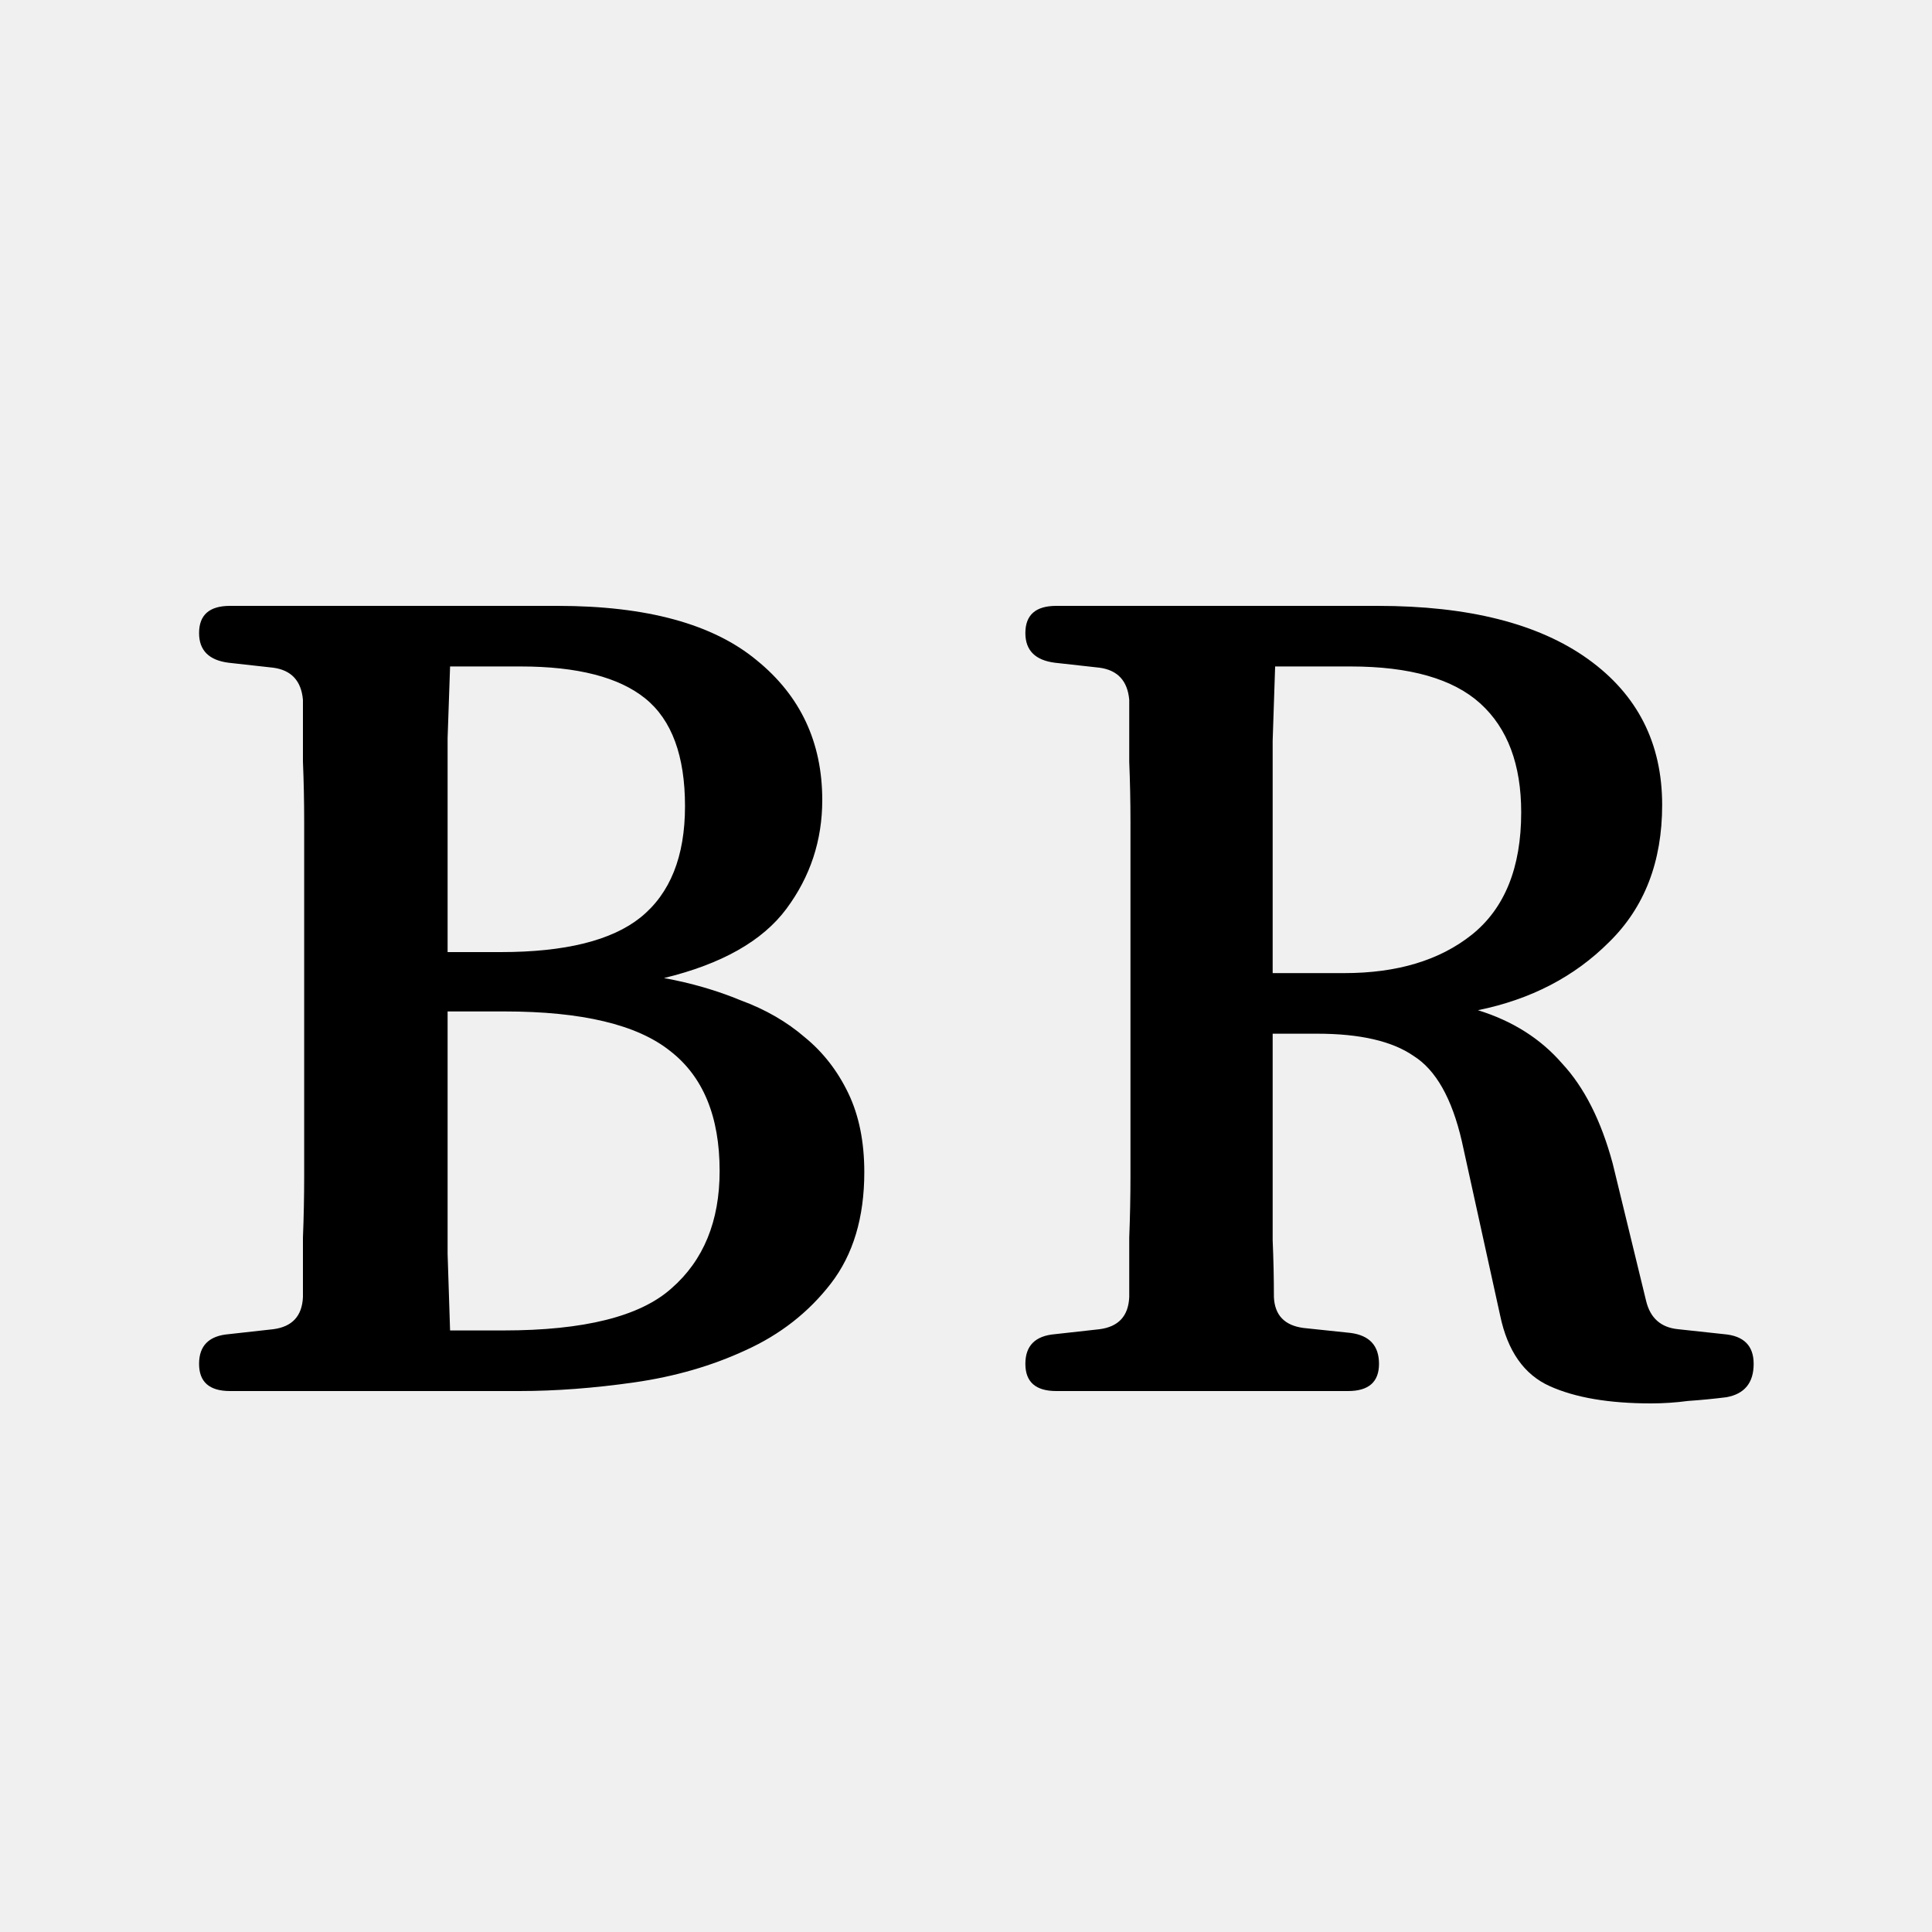
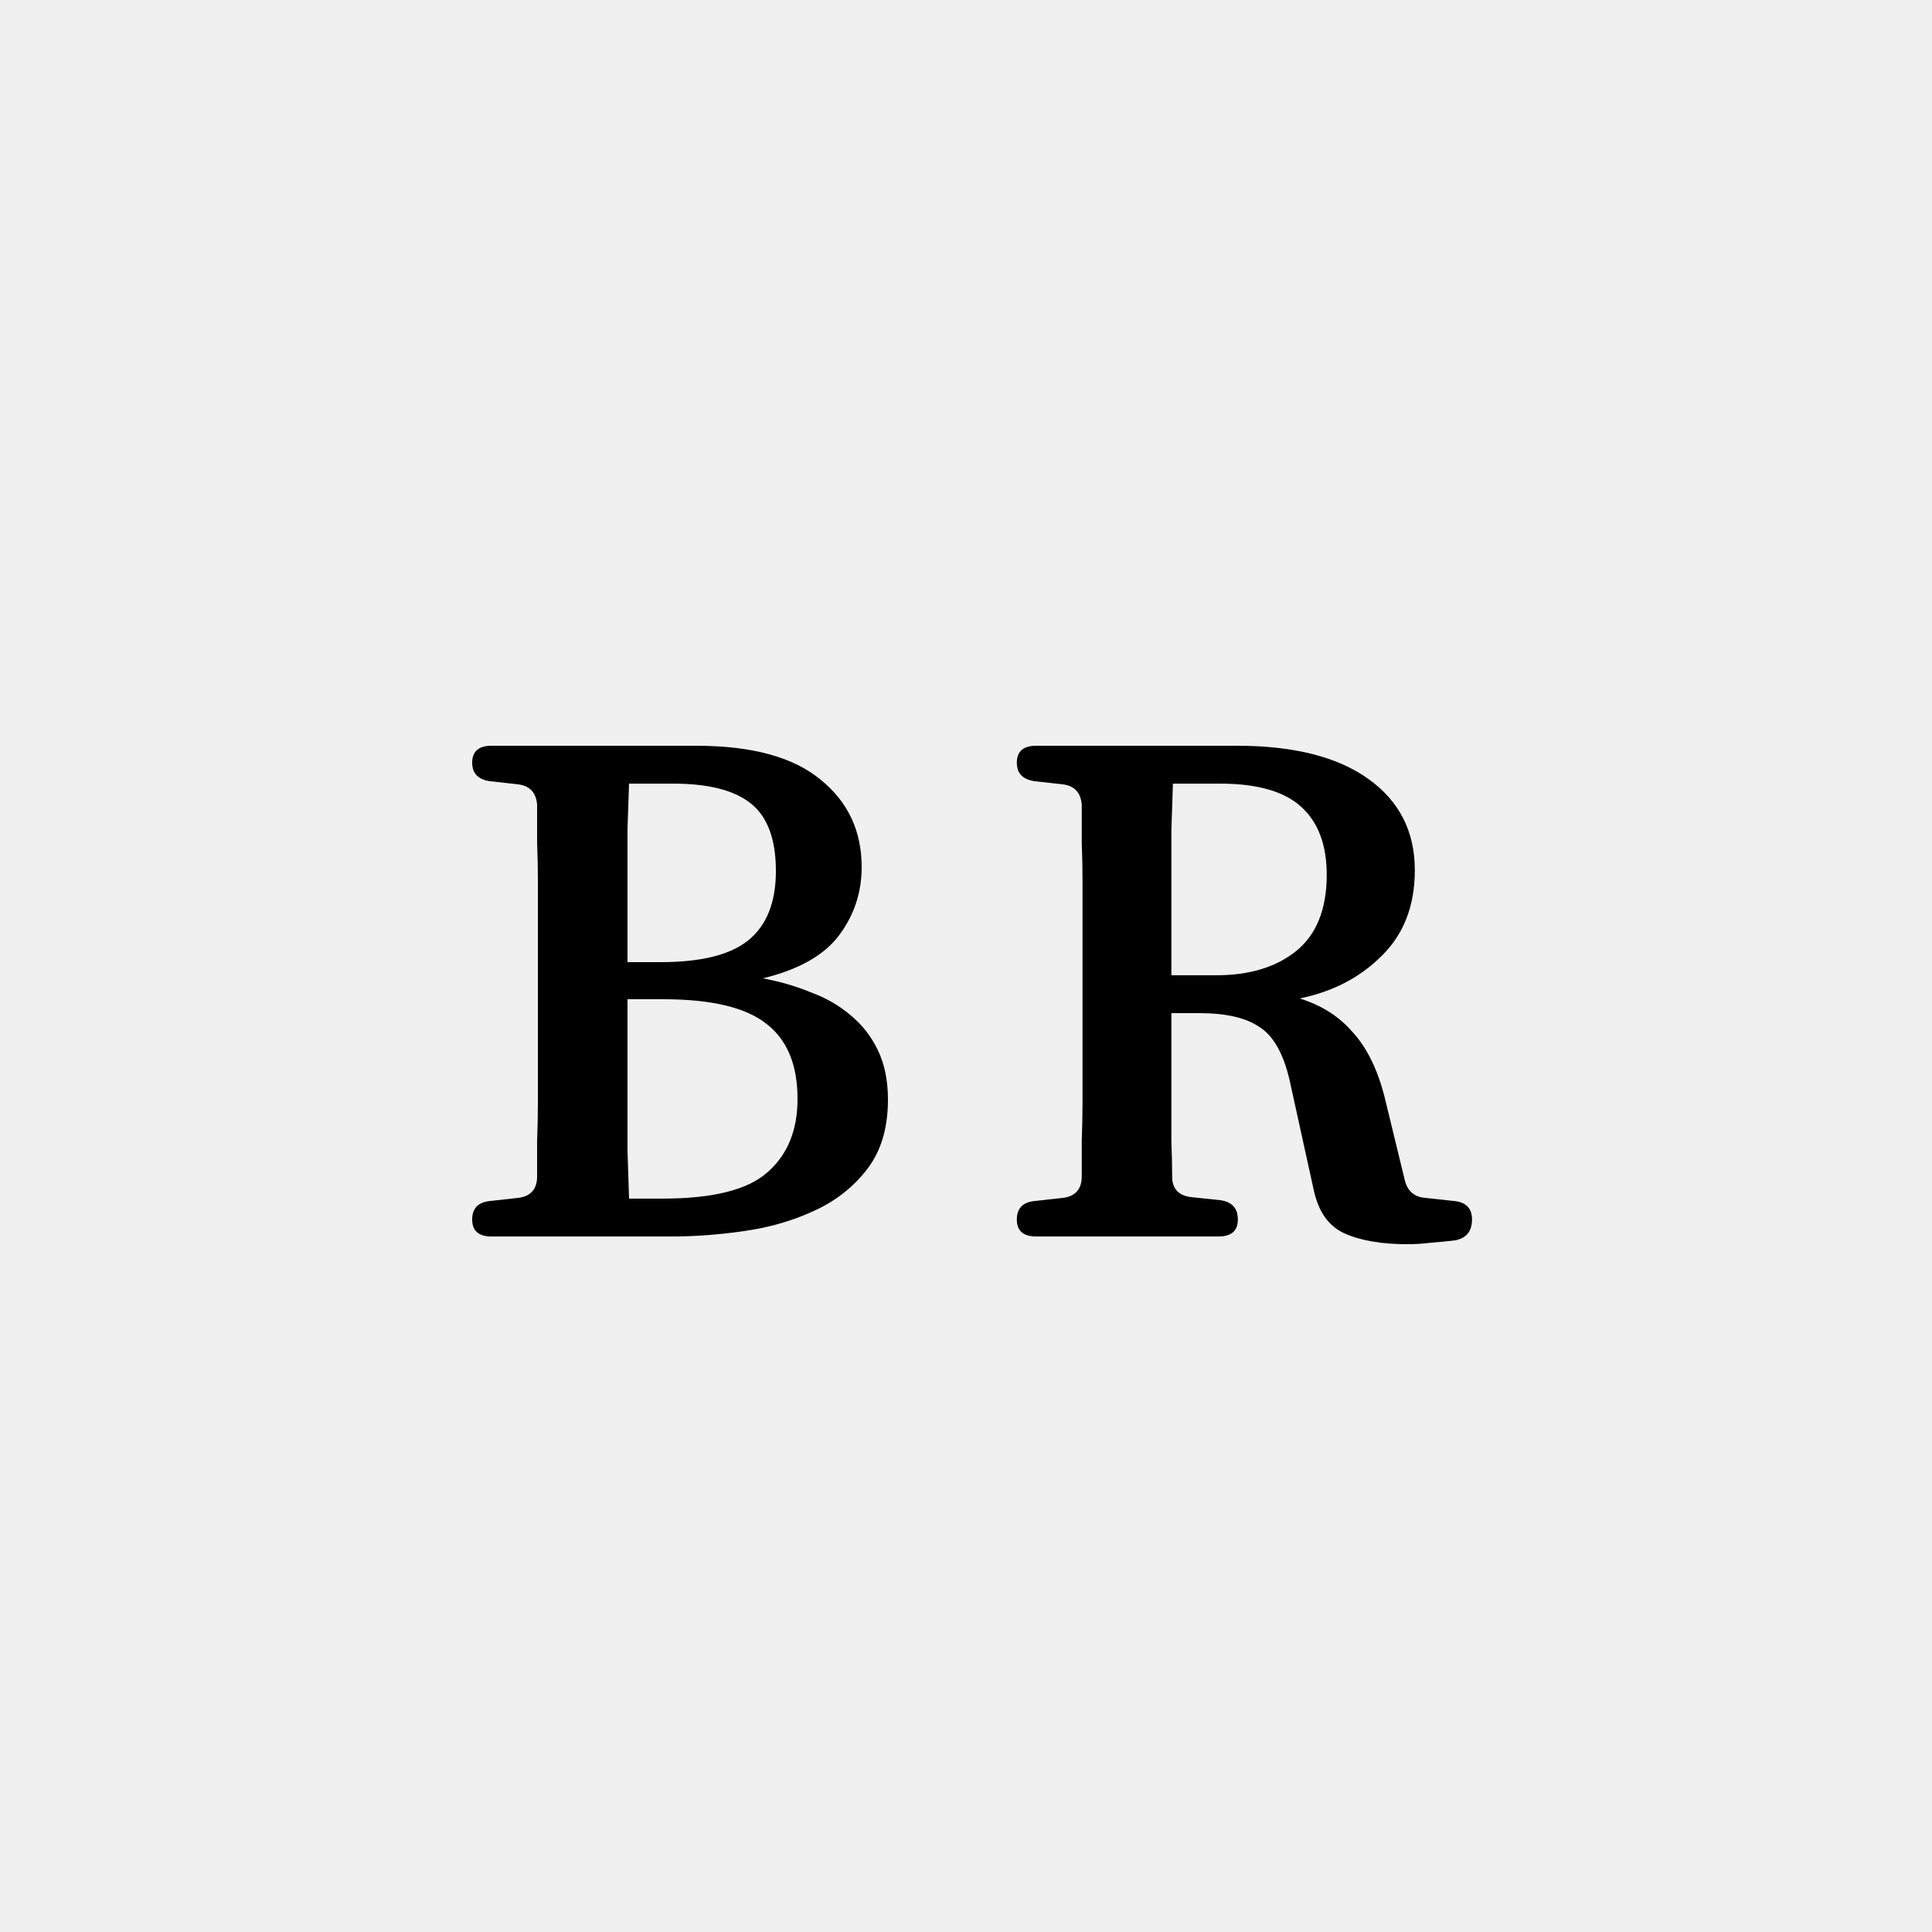
<svg xmlns="http://www.w3.org/2000/svg" width="100" height="100" viewBox="0 0 100 100" fill="none">
-   <g clip-path="url(#clip0_57_69)">
-     <path d="M10.304 32.768C10.304 31.829 10.837 31.36 11.904 31.36H28.864C33.472 31.36 36.907 32.299 39.168 34.176C41.429 36.011 42.56 38.421 42.56 41.408C42.56 43.499 41.941 45.376 40.704 47.04C39.467 48.704 37.355 49.899 34.368 50.624C35.776 50.88 37.099 51.264 38.336 51.776C39.616 52.245 40.725 52.885 41.664 53.696C42.603 54.464 43.349 55.424 43.904 56.576C44.459 57.728 44.736 59.093 44.736 60.672C44.736 63.019 44.16 64.939 43.008 66.432C41.856 67.925 40.384 69.077 38.592 69.888C36.843 70.699 34.923 71.253 32.832 71.552C30.741 71.851 28.757 72 26.88 72H11.904C10.837 72 10.304 71.531 10.304 70.592C10.304 69.653 10.816 69.141 11.84 69.056L14.144 68.8C15.125 68.672 15.637 68.117 15.68 67.136C15.68 66.112 15.68 65.088 15.68 64.064C15.723 62.997 15.744 61.931 15.744 60.864V42.56C15.744 41.493 15.723 40.448 15.68 39.424C15.68 38.357 15.68 37.291 15.68 36.224C15.595 35.243 15.083 34.688 14.144 34.56L11.84 34.304C10.816 34.176 10.304 33.664 10.304 32.768ZM23.296 68.864H26.048C30.229 68.864 33.131 68.139 34.752 66.688C36.416 65.237 37.248 63.211 37.248 60.608C37.248 57.792 36.395 55.723 34.688 54.4C32.981 53.035 30.123 52.352 26.112 52.352H23.168V60.864C23.168 62.229 23.168 63.573 23.168 64.896C23.211 66.219 23.253 67.541 23.296 68.864ZM26.944 34.496H23.296C23.253 35.733 23.211 36.971 23.168 38.208C23.168 39.403 23.168 40.619 23.168 41.856V49.28H25.92C29.248 49.28 31.659 48.683 33.152 47.488C34.688 46.251 35.456 44.331 35.456 41.728C35.456 39.125 34.773 37.269 33.408 36.16C32.043 35.051 29.888 34.496 26.944 34.496ZM85.201 67.328C85.414 68.224 85.969 68.715 86.865 68.8L89.233 69.056C90.257 69.141 90.769 69.653 90.769 70.592C90.769 71.573 90.299 72.149 89.361 72.32C88.678 72.405 88.017 72.469 87.377 72.512C86.737 72.597 86.097 72.64 85.457 72.64C83.281 72.64 81.531 72.341 80.209 71.744C78.886 71.147 78.033 69.931 77.649 68.096L75.665 59.072C75.153 56.853 74.321 55.381 73.169 54.656C72.059 53.888 70.395 53.504 68.177 53.504H65.873V61.12C65.873 62.144 65.873 63.168 65.873 64.192C65.915 65.173 65.937 66.155 65.937 67.136C65.979 68.075 66.491 68.608 67.473 68.736L69.905 68.992C70.886 69.12 71.377 69.653 71.377 70.592C71.377 71.531 70.843 72 69.777 72H54.673C53.606 72 53.073 71.531 53.073 70.592C53.073 69.653 53.585 69.141 54.609 69.056L56.913 68.8C57.894 68.672 58.406 68.117 58.449 67.136C58.449 66.112 58.449 65.088 58.449 64.064C58.491 62.997 58.513 61.931 58.513 60.864V42.56C58.513 41.493 58.491 40.448 58.449 39.424C58.449 38.357 58.449 37.291 58.449 36.224C58.363 35.243 57.851 34.688 56.913 34.56L54.609 34.304C53.585 34.176 53.073 33.664 53.073 32.768C53.073 31.829 53.606 31.36 54.673 31.36H71.313C76.006 31.36 79.633 32.277 82.193 34.112C84.753 35.947 86.033 38.464 86.033 41.664C86.033 44.608 85.115 46.976 83.281 48.768C81.489 50.56 79.227 51.733 76.497 52.288C78.289 52.843 79.739 53.76 80.849 55.04C82.001 56.277 82.875 58.005 83.473 60.224L85.201 67.328ZM65.873 50.368H69.585C72.315 50.368 74.513 49.707 76.177 48.384C77.883 47.019 78.737 44.907 78.737 42.048C78.737 39.573 78.033 37.696 76.625 36.416C75.217 35.136 72.977 34.496 69.905 34.496H66.001C65.958 35.776 65.915 37.056 65.873 38.336C65.873 39.616 65.873 40.917 65.873 42.24V50.368Z" fill="black" />
-   </g>
-   <defs>
-     <clipPath id="clip0_57_69">
-       <rect width="100" height="100" fill="white" />
-     </clipPath>
-   </defs>
+   <path d="M24.44 39.48C24.44 38.893 24.773 38.6 25.44 38.6H36.04C38.92 38.6 41.067 39.187 42.48 40.36C43.893 41.507 44.6 43.013 44.6 44.88C44.6 46.187 44.213 47.36 43.44 48.4C42.667 49.44 41.347 50.187 39.48 50.64C40.36 50.8 41.187 51.04 41.96 51.36C42.76 51.653 43.453 52.053 44.04 52.56C44.627 53.04 45.093 53.64 45.44 54.36C45.787 55.08 45.96 55.933 45.96 56.92C45.96 58.387 45.6 59.587 44.88 60.52C44.16 61.453 43.24 62.173 42.12 62.68C41.027 63.187 39.827 63.533 38.52 63.72C37.213 63.907 35.973 64 34.8 64H25.44C24.773 64 24.44 63.707 24.44 63.12C24.44 62.533 24.76 62.213 25.4 62.16L26.84 62C27.453 61.92 27.773 61.573 27.8 60.96C27.8 60.32 27.8 59.68 27.8 59.04C27.827 58.373 27.84 57.707 27.84 57.04V45.6C27.84 44.933 27.827 44.28 27.8 43.64C27.8 42.973 27.8 42.307 27.8 41.64C27.747 41.027 27.427 40.68 26.84 40.6L25.4 40.44C24.76 40.36 24.44 40.04 24.44 39.48ZM32.56 62.04H34.28C36.893 62.04 38.707 61.587 39.72 60.68C40.76 59.773 41.28 58.507 41.28 56.88C41.28 55.12 40.747 53.827 39.68 53C38.613 52.147 36.827 51.72 34.32 51.72H32.48V57.04C32.48 57.893 32.48 58.733 32.48 59.56C32.507 60.387 32.533 61.213 32.56 62.04ZM34.84 40.56H32.56C32.533 41.333 32.507 42.107 32.48 42.88C32.48 43.627 32.48 44.387 32.48 45.16V49.8H34.2C36.28 49.8 37.787 49.427 38.72 48.68C39.68 47.907 40.16 46.707 40.16 45.08C40.16 43.453 39.733 42.293 38.88 41.6C38.027 40.907 36.68 40.56 34.84 40.56ZM72.711 61.08C72.844 61.64 73.191 61.947 73.751 62L75.231 62.16C75.871 62.213 76.191 62.533 76.191 63.12C76.191 63.733 75.897 64.093 75.311 64.2C74.884 64.253 74.471 64.293 74.071 64.32C73.671 64.373 73.271 64.4 72.871 64.4C71.511 64.4 70.417 64.213 69.591 63.84C68.764 63.467 68.231 62.707 67.991 61.56L66.751 55.92C66.431 54.533 65.911 53.613 65.191 53.16C64.497 52.68 63.457 52.44 62.071 52.44H60.631V57.2C60.631 57.84 60.631 58.48 60.631 59.12C60.657 59.733 60.671 60.347 60.671 60.96C60.697 61.547 61.017 61.88 61.631 61.96L63.151 62.12C63.764 62.2 64.071 62.533 64.071 63.12C64.071 63.707 63.737 64 63.071 64H53.631C52.964 64 52.631 63.707 52.631 63.12C52.631 62.533 52.951 62.213 53.591 62.16L55.031 62C55.644 61.92 55.964 61.573 55.991 60.96C55.991 60.32 55.991 59.68 55.991 59.04C56.017 58.373 56.031 57.707 56.031 57.04V45.6C56.031 44.933 56.017 44.28 55.991 43.64C55.991 42.973 55.991 42.307 55.991 41.64C55.937 41.027 55.617 40.68 55.031 40.6L53.591 40.44C52.951 40.36 52.631 40.04 52.631 39.48C52.631 38.893 52.964 38.6 53.631 38.6H64.031C66.964 38.6 69.231 39.173 70.831 40.32C72.431 41.467 73.231 43.04 73.231 45.04C73.231 46.88 72.657 48.36 71.511 49.48C70.391 50.6 68.977 51.333 67.271 51.68C68.391 52.027 69.297 52.6 69.991 53.4C70.711 54.173 71.257 55.253 71.631 56.64L72.711 61.08ZM60.631 50.48H62.951C64.657 50.48 66.031 50.067 67.071 49.24C68.137 48.387 68.671 47.067 68.671 45.28C68.671 43.733 68.231 42.56 67.351 41.76C66.471 40.96 65.071 40.56 63.151 40.56H60.711C60.684 41.36 60.657 42.16 60.631 42.96C60.631 43.76 60.631 44.573 60.631 45.4V50.48Z" fill="black" />
</svg>
